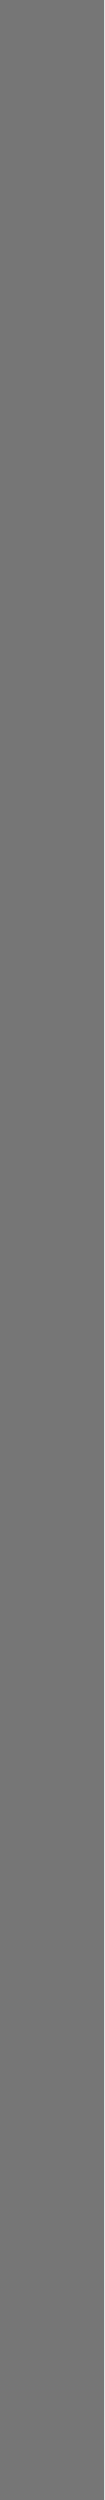
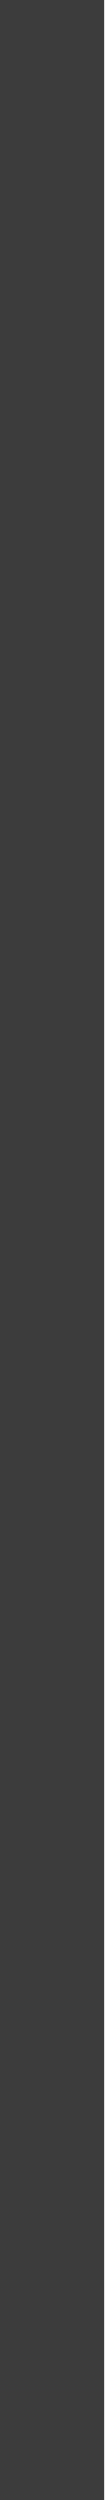
<svg xmlns="http://www.w3.org/2000/svg" width="100%" height="100%" viewBox="0 0 1 24" version="1.1" xml:space="preserve" style="fill-rule:evenodd;clip-rule:evenodd;stroke-linejoin:round;stroke-miterlimit:2;">
-   <rect x="0" y="0" width="1" height="24" style="fill:#777;" />
+   <rect x="0" y="0" width="1" height="24" style="fill:#3c3c3c;" />
</svg>
